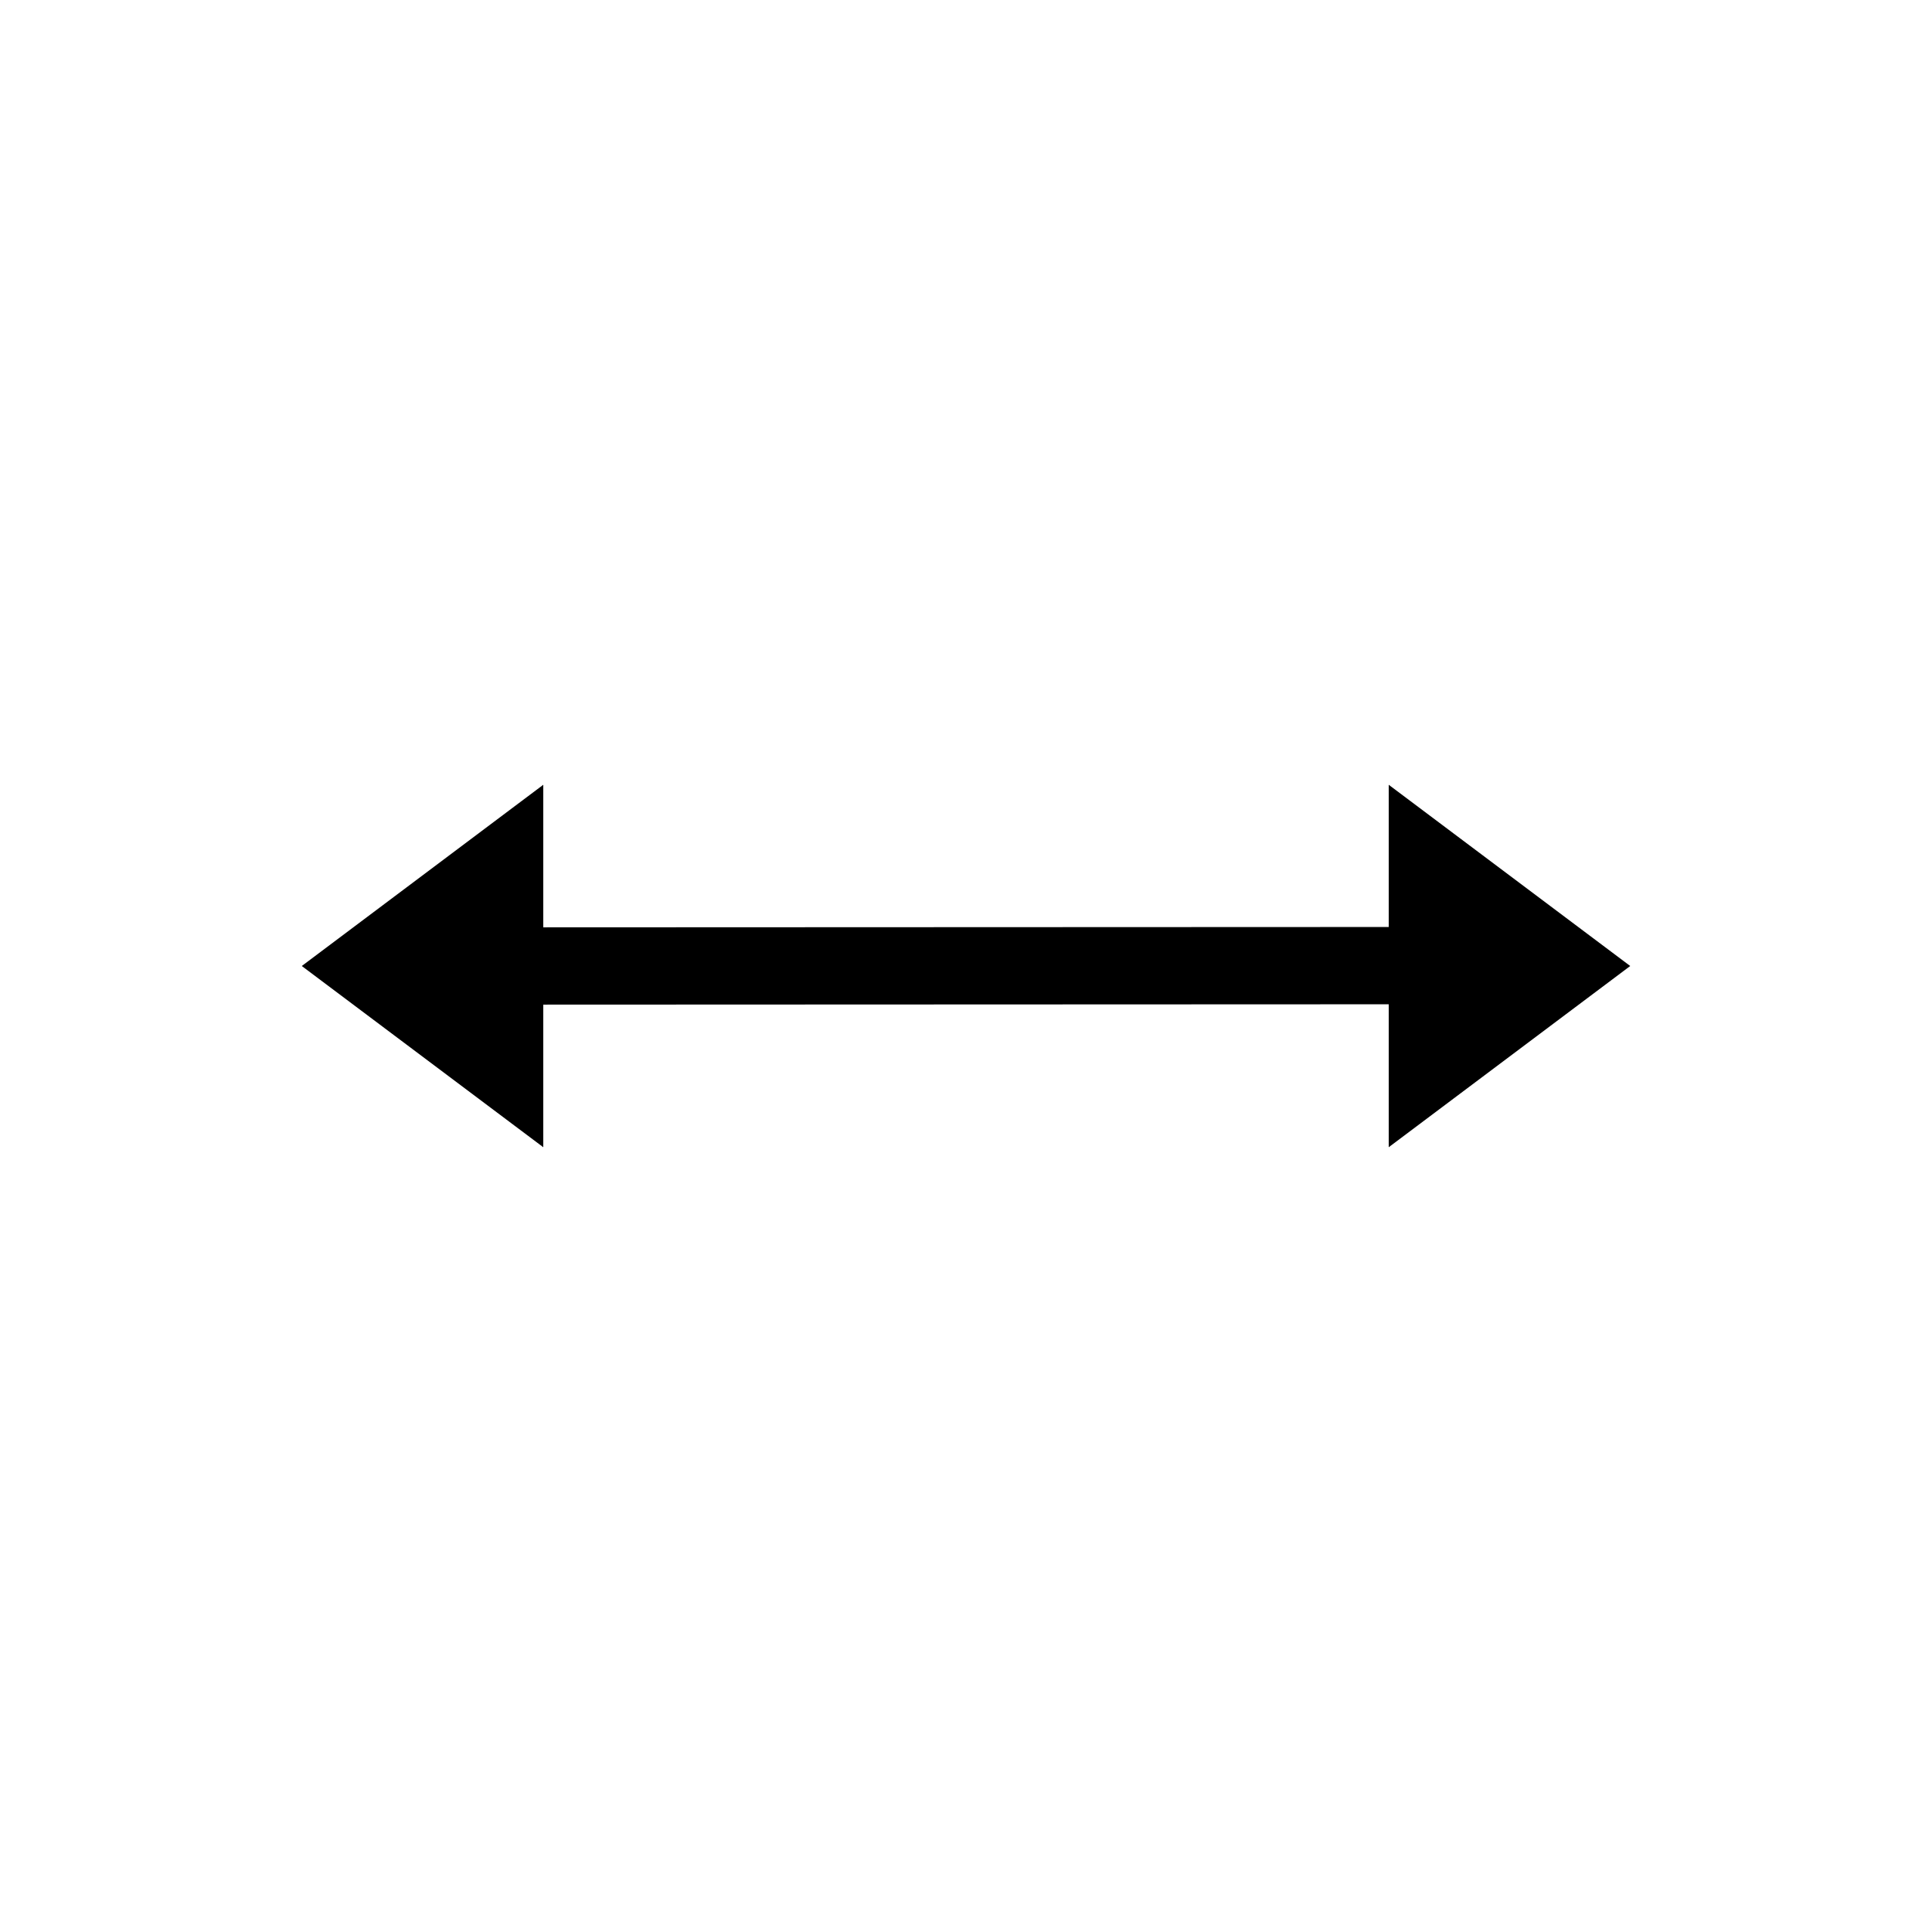
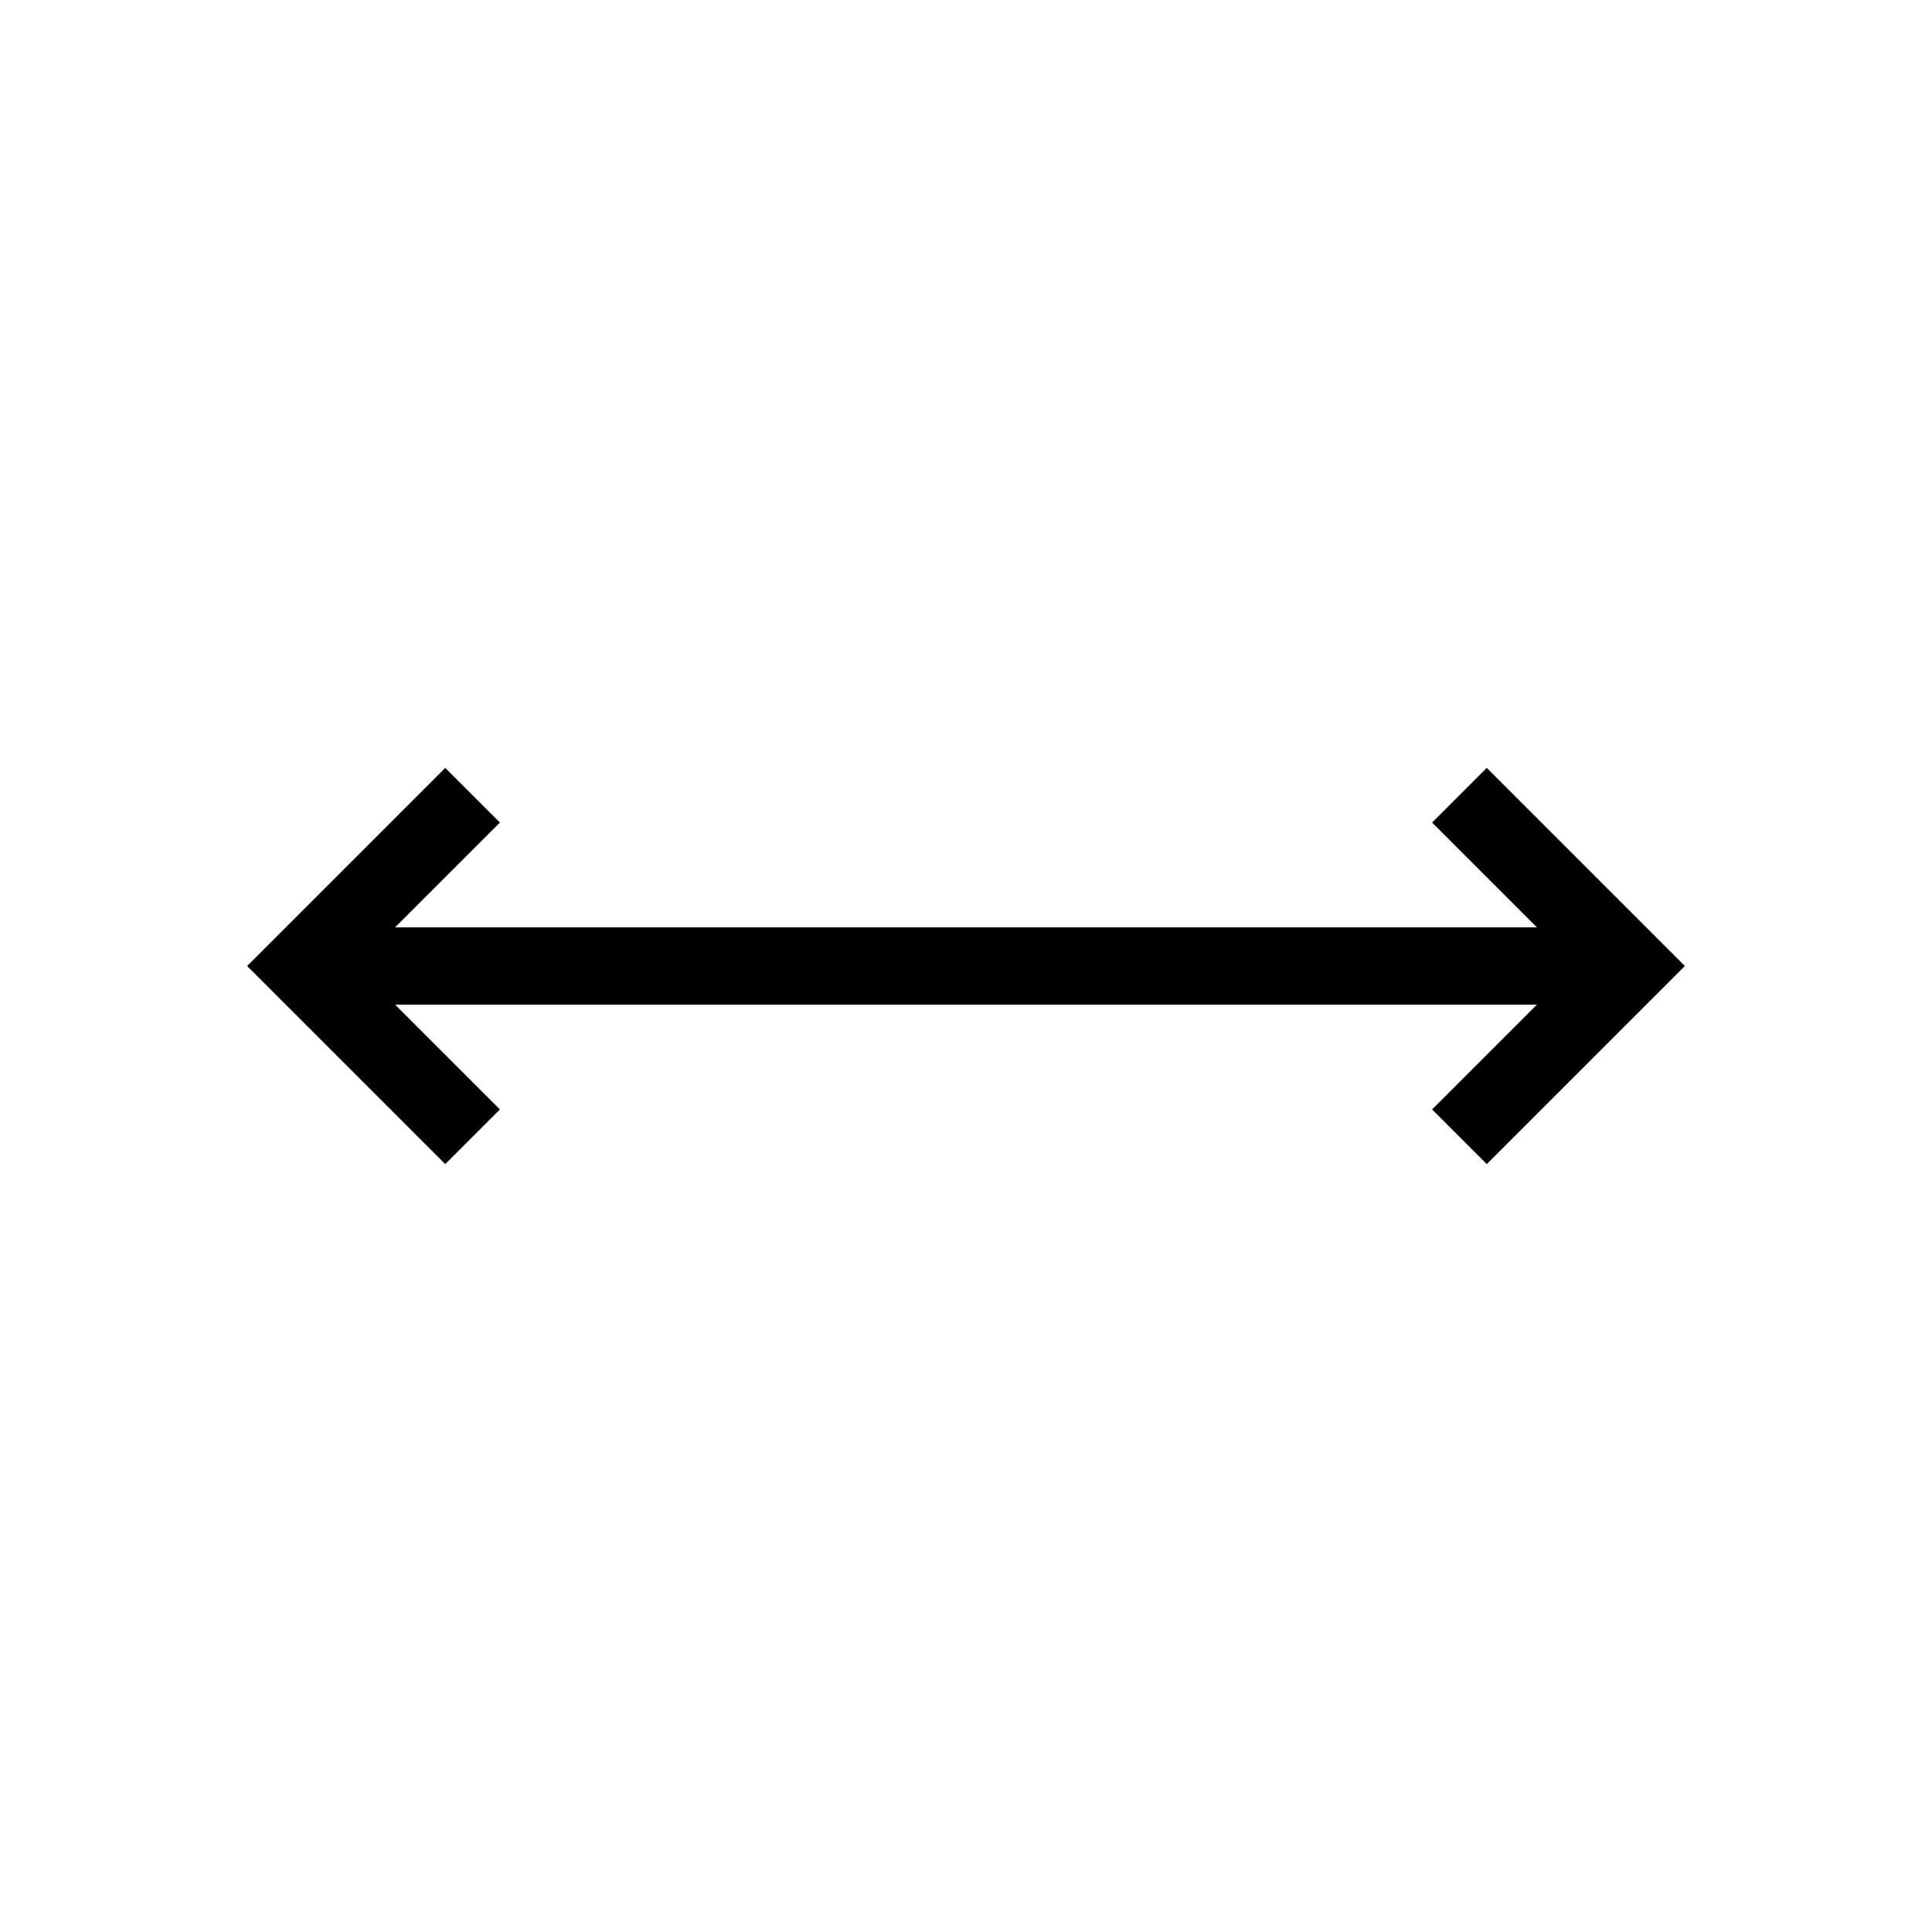
<svg xmlns="http://www.w3.org/2000/svg" viewBox="0 0 50 50" version="1.1">
  <g>
-     <path d="M42.19 25L35.94 20.31L35.94 29.69L42.19 25Z" stroke="currentColor" stroke-width="0" stroke-opacity="1" fill="currentColor" fill-opacity="1" />
-     <path d="M12.5 25L37.5 24.99" stroke="currentColor" stroke-width="2" stroke-opacity="1" fill-opacity="0" />
-     <path d="M7.81 25L14.06 20.31L14.06 29.69L7.81 25Z" stroke="currentColor" stroke-width="0" stroke-opacity="1" fill="currentColor" fill-opacity="1" />
+     <path d="M7.81 25L42.19 25" stroke="currentColor" stroke-width="2" stroke-opacity="1" fill-opacity="0" />
+     <path d="M12.23 20.58L7.81 25L12.23 29.42" stroke="currentColor" stroke-width="2" stroke-opacity="1" fill-opacity="0" />
+     <path d="M37.77 29.42L42.19 25L37.77 20.58" stroke="currentColor" stroke-width="2" stroke-opacity="1" fill-opacity="0" />
  </g>
</svg>
